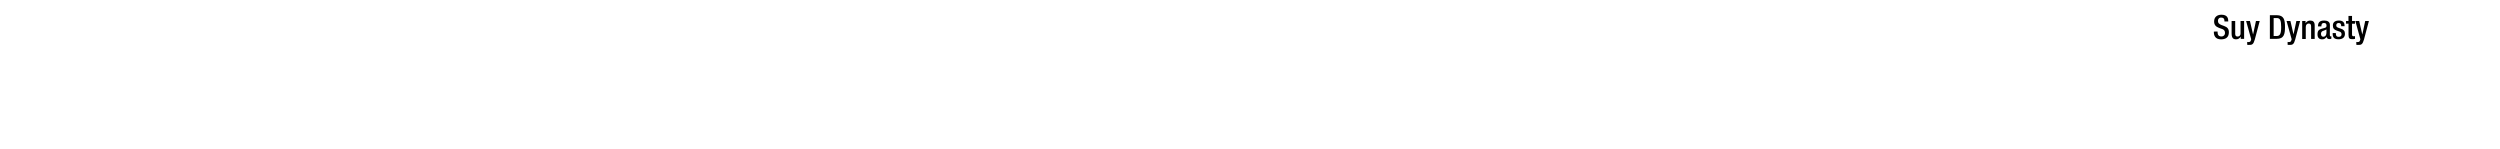
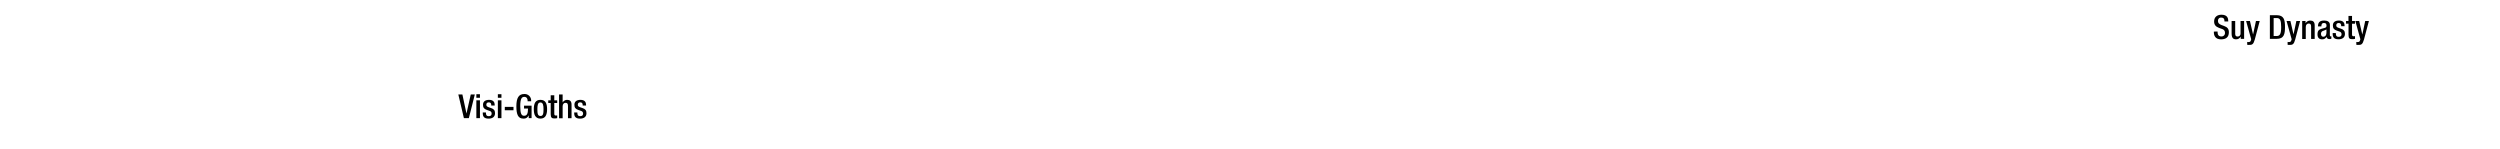
<svg xmlns="http://www.w3.org/2000/svg" id="Text" viewBox="0 0 1847.91 109.83">
  <g id="Chinese">
    <path d="M1639.15,23.31v.44c0,2.13.95,3.21,2.86,3.21a2.51,2.51,0,0,0,2.65-2.55c0-1.84-.93-2.65-2.5-3.11l-1.91-.67c-2.55-1-3.65-2.3-3.65-4.8,0-3.18,2.18-4.95,5.44-4.95,4.48,0,5,2.8,5,4.61v.39h-2.8v-.37c0-1.59-.68-2.52-2.45-2.52a2.23,2.23,0,0,0-2.35,2.52c0,1.5.76,2.26,2.62,3l1.89.69c2.48.88,3.55,2.2,3.55,4.63,0,3.72-2.25,5.26-5.78,5.26-4.34,0-5.32-2.89-5.32-5.34v-.41Z" />
    <path d="M1656.27,27.18h-.07a3.78,3.78,0,0,1-3.38,1.88c-2,0-3.29-.9-3.29-4.31V15.54h2.65V25c0,1.47.64,2,1.79,2a2.06,2.06,0,0,0,2.16-2.21V15.54h2.64V28.72h-2.5Z" />
    <path d="M1663.08,15.54l2.28,9.9h.05l2.11-9.9h2.77l-3.63,13.67c-1.05,3.6-1.86,4.09-4.61,4a4.73,4.73,0,0,1-1-.1V31a3.54,3.54,0,0,0,.86.09c.9,0,1.49-.17,1.79-1L1664,29l-3.75-13.48Z" />
    <path d="M1677.81,11.22h5c5.49,0,6.18,3.58,6.18,8.75s-.69,8.75-6.18,8.75h-5Zm2.79,15.39h2.3c2.31,0,3.26-1.51,3.26-6.64,0-4.92-.83-6.64-3.26-6.64h-2.3Z" />
    <path d="M1693,15.54l2.28,9.9h0l2.11-9.9h2.77l-3.63,13.67c-1,3.6-1.86,4.09-4.61,4a4.73,4.73,0,0,1-1-.1V31a3.54,3.54,0,0,0,.86.09c.9,0,1.49-.17,1.79-1l.34-1.07-3.75-13.48Z" />
    <path d="M1701.69,15.54h2.5v1.54h.08a3.78,3.78,0,0,1,3.38-1.88c2,0,3.28.9,3.28,3.57v10h-2.64v-9c0-1.76-.47-2.38-1.84-2.38-1.08,0-2.11.81-2.11,2.57v8.85h-2.65Z" />
    <path d="M1722.13,26c0,.49.29.93.68.93a1,1,0,0,0,.45-.08v1.72a2.86,2.86,0,0,1-1.3.32c-1.18,0-2.16-.47-2.23-1.74h0a3.41,3.41,0,0,1-3.29,1.93c-2.13,0-3.43-1.15-3.43-3.69,0-2.95,1.3-3.56,3.07-4.15l2.06-.56c1-.27,1.54-.54,1.54-1.69s-.42-2-1.81-2c-1.77,0-2,1.25-2,2.52h-2.5c0-2.82,1.15-4.33,4.63-4.33,2.33,0,4.19.9,4.19,3.23Zm-2.5-4.22a20.5,20.5,0,0,1-2.94,1.23,2.17,2.17,0,0,0-1.08,2.13c0,1.1.54,2,1.64,2,1.6,0,2.38-1.17,2.38-3.13Z" />
    <path d="M1730.51,19.38V19c0-1.05-.37-2-1.74-2-1.06,0-1.89.46-1.89,1.71,0,1.06.47,1.45,1.86,1.94l1.69.59c2,.66,2.87,1.71,2.87,3.8,0,2.81-2.08,4-4.73,4-3.33,0-4.34-1.54-4.34-4.09v-.49h2.36v.42c0,1.54.51,2.35,2.05,2.35s2.16-.73,2.16-1.93a1.91,1.91,0,0,0-1.45-1.94l-2.15-.76c-2-.66-2.82-1.69-2.82-3.8,0-2.47,1.76-3.62,4.51-3.62,3.36,0,4.12,2,4.12,3.6v.58Z" />
    <path d="M1734.08,15.54h1.82V11.79h2.64v3.75h2.16v2h-2.16v7.87c0,1.05.3,1.39,1.2,1.39a5,5,0,0,0,1-.07v2a9,9,0,0,1-2.13.22c-1.77,0-2.67-.52-2.67-3.19V17.5h-1.82Z" />
    <path d="M1743.83,15.54l2.28,9.9h.05l2.11-9.9H1751l-3.63,13.67c-1.05,3.6-1.86,4.09-4.6,4a4.76,4.76,0,0,1-1.06-.1V31a3.59,3.59,0,0,0,.86.09c.91,0,1.49-.17,1.79-1l.34-1.07L1741,15.54Z" />
  </g>
+   <g id="Teutons_-_goths" data-name="Teutons - goths">
+     <path d="M338.78,69.83h3l3,14h.05l3.14-14h3l-4.41,17.5H342.9Z" />
+     <path d="M352.11,69.64h2.65v2.64h-2.65Zm0,4.51h2.65V87.33h-2.65Z" />
+     <path d="M363.11,78v-.34c0-1.05-.37-2-1.74-2-1.05,0-1.89.46-1.89,1.71,0,1,.47,1.45,1.87,1.94l1.69.59c2,.66,2.86,1.71,2.86,3.79,0,2.82-2.08,4-4.73,4-3.33,0-4.33-1.54-4.33-4.09v-.49h2.35v.42c0,1.54.51,2.35,2.06,2.35s2.15-.74,2.15-1.94A1.91,1.91,0,0,0,362,82l-2.16-.76c-2-.66-2.82-1.69-2.82-3.8,0-2.48,1.77-3.63,4.51-3.63,3.36,0,4.12,2,4.12,3.6V78Z" />
+     <path d="M368,69.64h2.65v2.64H368Zm0,4.51h2.65V87.33H368Z" />
+     <path d="M373.13,79h6.42v2.5h-6.42Z" />
+     <path d="M390.75,85.3h-.05a3.64,3.64,0,0,1-3.83,2.37c-3.82,0-5.19-2.84-5.19-9.09s1.76-9.09,5.81-9.09a4.77,4.77,0,0,1,5.12,5.05v.32H390v-.42c0-1.3-.54-2.84-2.45-2.84s-3,1.32-3,6.91.93,7.06,2.82,7.06c2.13,0,2.92-1.52,2.92-5.35h-2.94v-2.1h5.58v9.21h-2.1Z" />
+     <path d="M394.57,80.74c0-4.12,1.07-6.94,4.9-6.94s4.92,2.82,4.92,6.94-1.27,6.93-4.92,6.93S394.57,84.85,394.57,80.74Zm4.9,5c1.93,0,2.28-1.62,2.28-5,0-2.92-.35-5-2.28-5s-2.26,2.06-2.26,5C397.21,84.09,397.58,85.71,399.47,85.71Z" />
+     <path d="M405.25,74.15h1.81V70.4h2.65v3.75h2.15v2h-2.15V84c0,1.06.29,1.4,1.2,1.4a5.87,5.87,0,0,0,.95-.07v2a8.93,8.93,0,0,1-2.13.22c-1.76,0-2.67-.52-2.67-3.19V76.11h-1.81Z" />
+     <path d="M413.23,69.83h2.65v5.74l.07.05a3.76,3.76,0,0,1,3.24-1.82c2,0,3.28.91,3.28,3.58v10h-2.64v-9c0-1.74-.49-2.38-1.84-2.38-1.08,0-2.11.83-2.11,2.57v8.85h-2.65Z" />
+     <path d="M430.7,78v-.34c0-1.05-.36-2-1.74-2-1,0-1.88.46-1.88,1.71,0,1,.46,1.45,1.86,1.94l1.69.59c2,.66,2.87,1.71,2.87,3.79,0,2.82-2.09,4-4.73,4-3.34,0-4.34-1.54-4.34-4.09v-.49h2.35v.42c0,1.54.52,2.35,2.06,2.35s2.16-.74,2.16-1.94A1.91,1.91,0,0,0,429.55,82l-2.15-.76c-2-.66-2.82-1.69-2.82-3.8,0-2.48,1.76-3.63,4.51-3.63,3.35,0,4.11,2,4.11,3.6V78Z" />
+   </g>
</svg>
